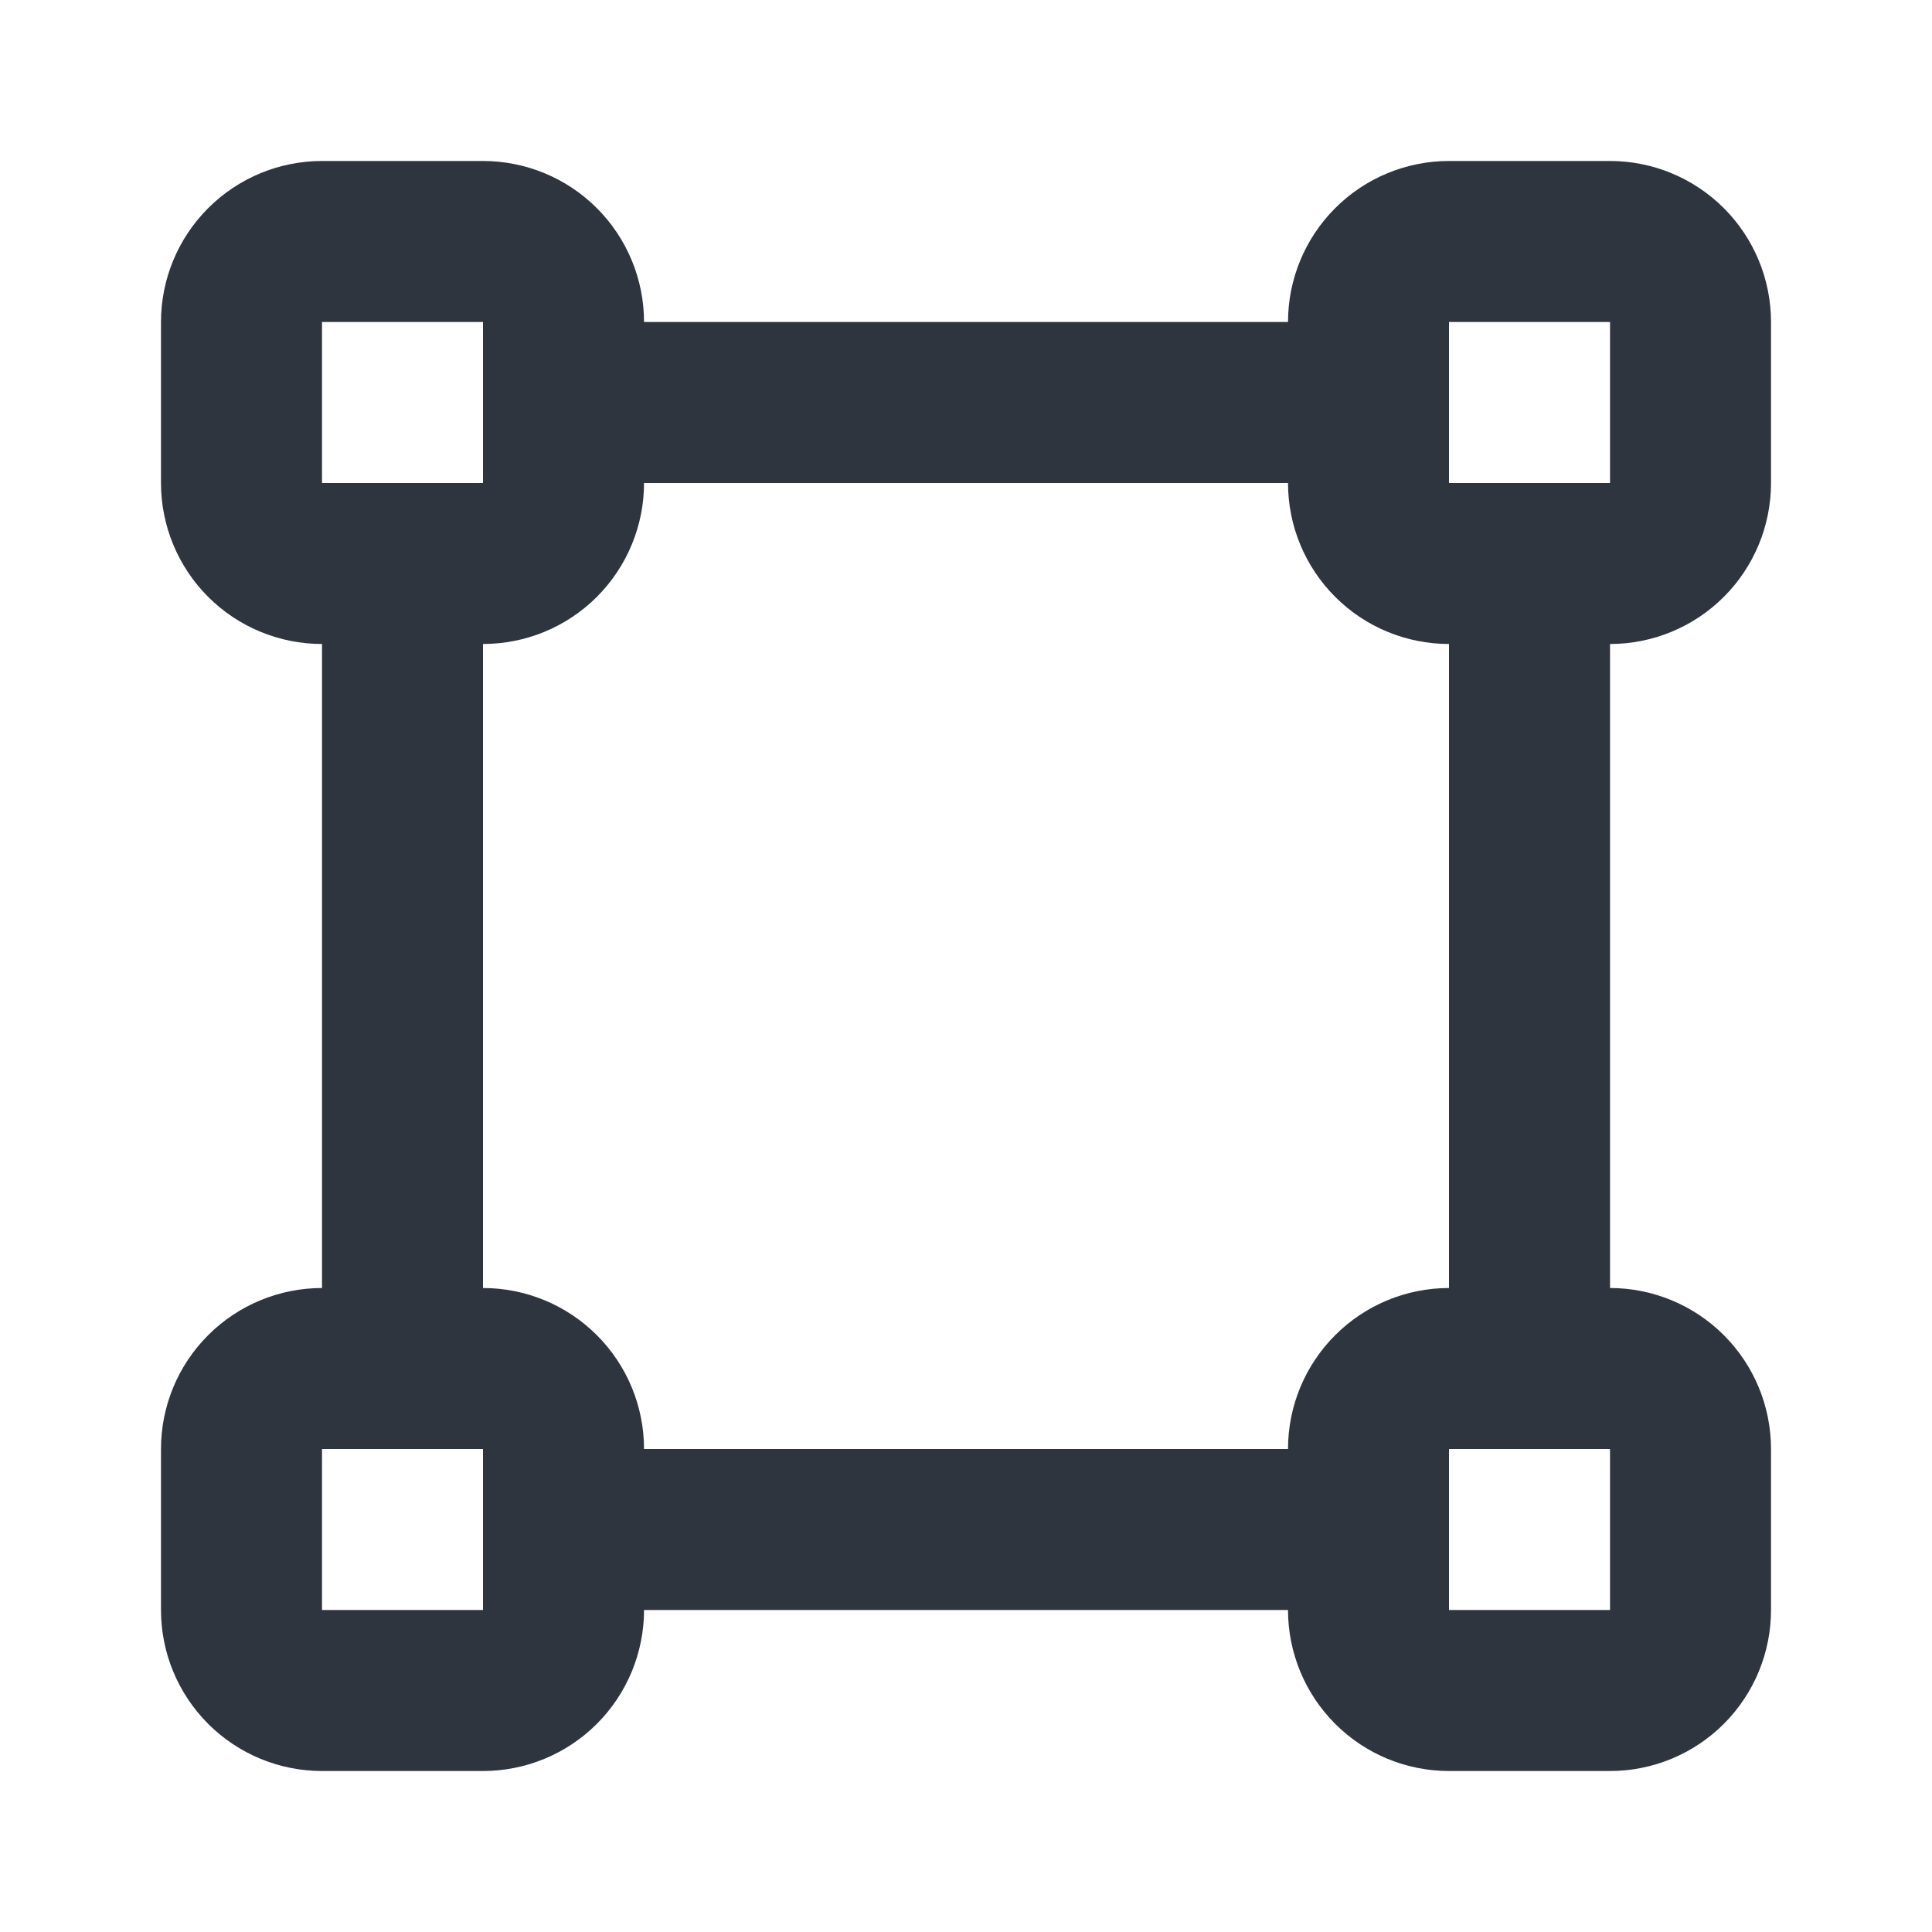
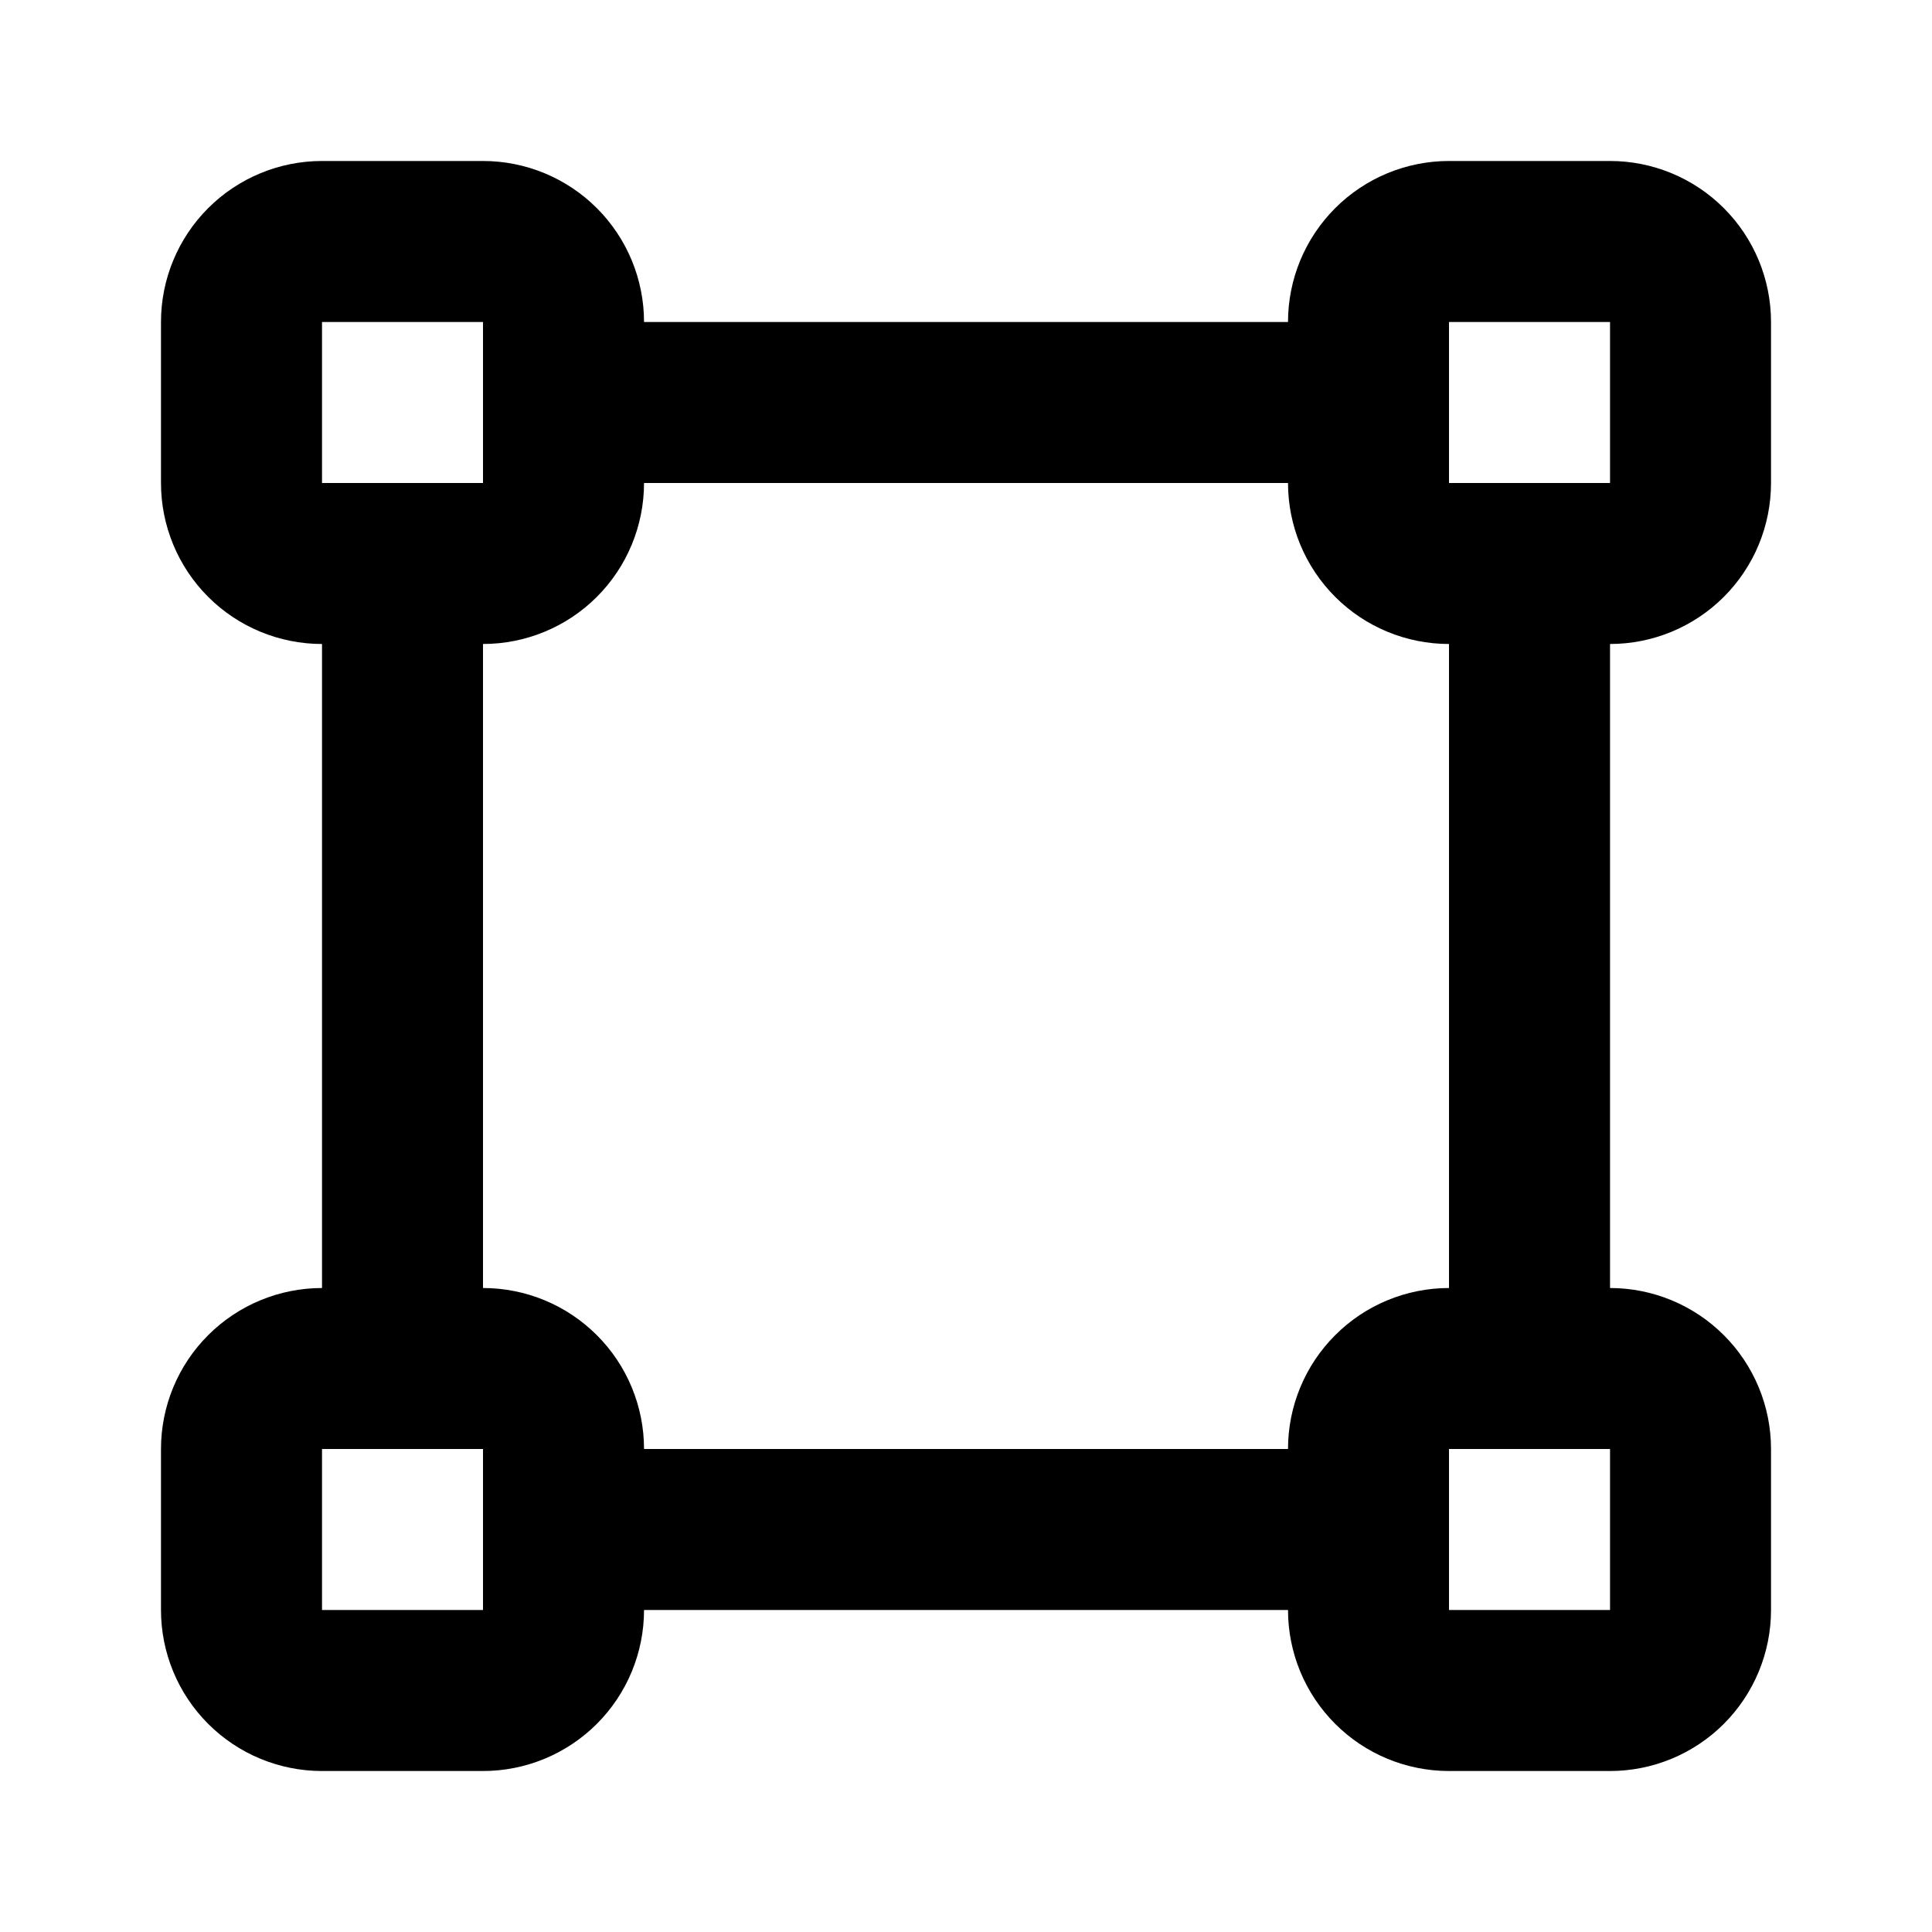
<svg xmlns="http://www.w3.org/2000/svg" width="46" height="46" viewBox="0 0 46 46" fill="none">
-   <path d="M15.334 38.333C15.334 39.35 14.93 40.325 14.211 41.044C13.492 41.763 12.517 42.167 11.5 42.167H7.667C6.65 42.167 5.675 41.763 4.956 41.044C4.237 40.325 3.833 39.35 3.833 38.333V34.5C3.833 33.483 4.237 32.508 4.956 31.79C5.675 31.071 6.65 30.667 7.667 30.667V15.333C6.65 15.333 5.675 14.93 4.956 14.211C4.237 13.492 3.833 12.517 3.833 11.5V7.667C3.833 6.65 4.237 5.675 4.956 4.956C5.675 4.237 6.65 3.833 7.667 3.833H11.5C12.517 3.833 13.492 4.237 14.211 4.956C14.93 5.675 15.334 6.65 15.334 7.667H30.667C30.667 6.65 31.071 5.675 31.79 4.956C32.508 4.237 33.483 3.833 34.5 3.833H38.334C39.35 3.833 40.325 4.237 41.044 4.956C41.763 5.675 42.167 6.65 42.167 7.667V11.5C42.167 12.517 41.763 13.492 41.044 14.211C40.325 14.93 39.35 15.333 38.334 15.333V30.667C39.35 30.667 40.325 31.071 41.044 31.79C41.763 32.508 42.167 33.483 42.167 34.5V38.333C42.167 39.35 41.763 40.325 41.044 41.044C40.325 41.763 39.35 42.167 38.334 42.167H34.5C33.483 42.167 32.508 41.763 31.79 41.044C31.071 40.325 30.667 39.35 30.667 38.333H15.334ZM15.334 11.5C15.334 12.517 14.93 13.492 14.211 14.211C13.492 14.93 12.517 15.333 11.5 15.333V30.667C12.517 30.667 13.492 31.071 14.211 31.79C14.93 32.508 15.334 33.483 15.334 34.5H30.667C30.667 33.483 31.071 32.508 31.79 31.79C32.508 31.071 33.483 30.667 34.5 30.667V15.333C33.483 15.333 32.508 14.93 31.79 14.211C31.071 13.492 30.667 12.517 30.667 11.5H15.334ZM7.667 7.667V11.5H11.5V7.667H7.667ZM34.5 7.667V11.5H38.334V7.667H34.5ZM34.5 34.5V38.333H38.334V34.5H34.5ZM7.667 34.5V38.333H11.5V34.5H7.667Z" fill="#2F353F" />
+   <path d="M15.334 38.333C15.334 39.35 14.93 40.325 14.211 41.044C13.492 41.763 12.517 42.167 11.5 42.167H7.667C6.65 42.167 5.675 41.763 4.956 41.044C4.237 40.325 3.833 39.35 3.833 38.333V34.5C3.833 33.483 4.237 32.508 4.956 31.79C5.675 31.071 6.65 30.667 7.667 30.667V15.333C6.65 15.333 5.675 14.93 4.956 14.211C4.237 13.492 3.833 12.517 3.833 11.5V7.667C3.833 6.65 4.237 5.675 4.956 4.956C5.675 4.237 6.65 3.833 7.667 3.833H11.5C12.517 3.833 13.492 4.237 14.211 4.956C14.93 5.675 15.334 6.65 15.334 7.667H30.667C30.667 6.65 31.071 5.675 31.79 4.956C32.508 4.237 33.483 3.833 34.5 3.833H38.334C39.35 3.833 40.325 4.237 41.044 4.956C41.763 5.675 42.167 6.65 42.167 7.667V11.5C42.167 12.517 41.763 13.492 41.044 14.211C40.325 14.93 39.35 15.333 38.334 15.333V30.667C39.35 30.667 40.325 31.071 41.044 31.79C41.763 32.508 42.167 33.483 42.167 34.5V38.333C42.167 39.35 41.763 40.325 41.044 41.044C40.325 41.763 39.35 42.167 38.334 42.167H34.5C33.483 42.167 32.508 41.763 31.79 41.044C31.071 40.325 30.667 39.35 30.667 38.333H15.334ZM15.334 11.5C15.334 12.517 14.93 13.492 14.211 14.211C13.492 14.93 12.517 15.333 11.5 15.333V30.667C12.517 30.667 13.492 31.071 14.211 31.79C14.93 32.508 15.334 33.483 15.334 34.5H30.667C30.667 33.483 31.071 32.508 31.79 31.79C32.508 31.071 33.483 30.667 34.5 30.667V15.333C33.483 15.333 32.508 14.93 31.79 14.211C31.071 13.492 30.667 12.517 30.667 11.5H15.334ZM7.667 7.667V11.5H11.5V7.667H7.667ZM34.5 7.667V11.5H38.334V7.667H34.5ZM34.5 34.5V38.333H38.334V34.5H34.5ZM7.667 34.5V38.333H11.5V34.5H7.667Z" fill="currentColor" />
</svg>
